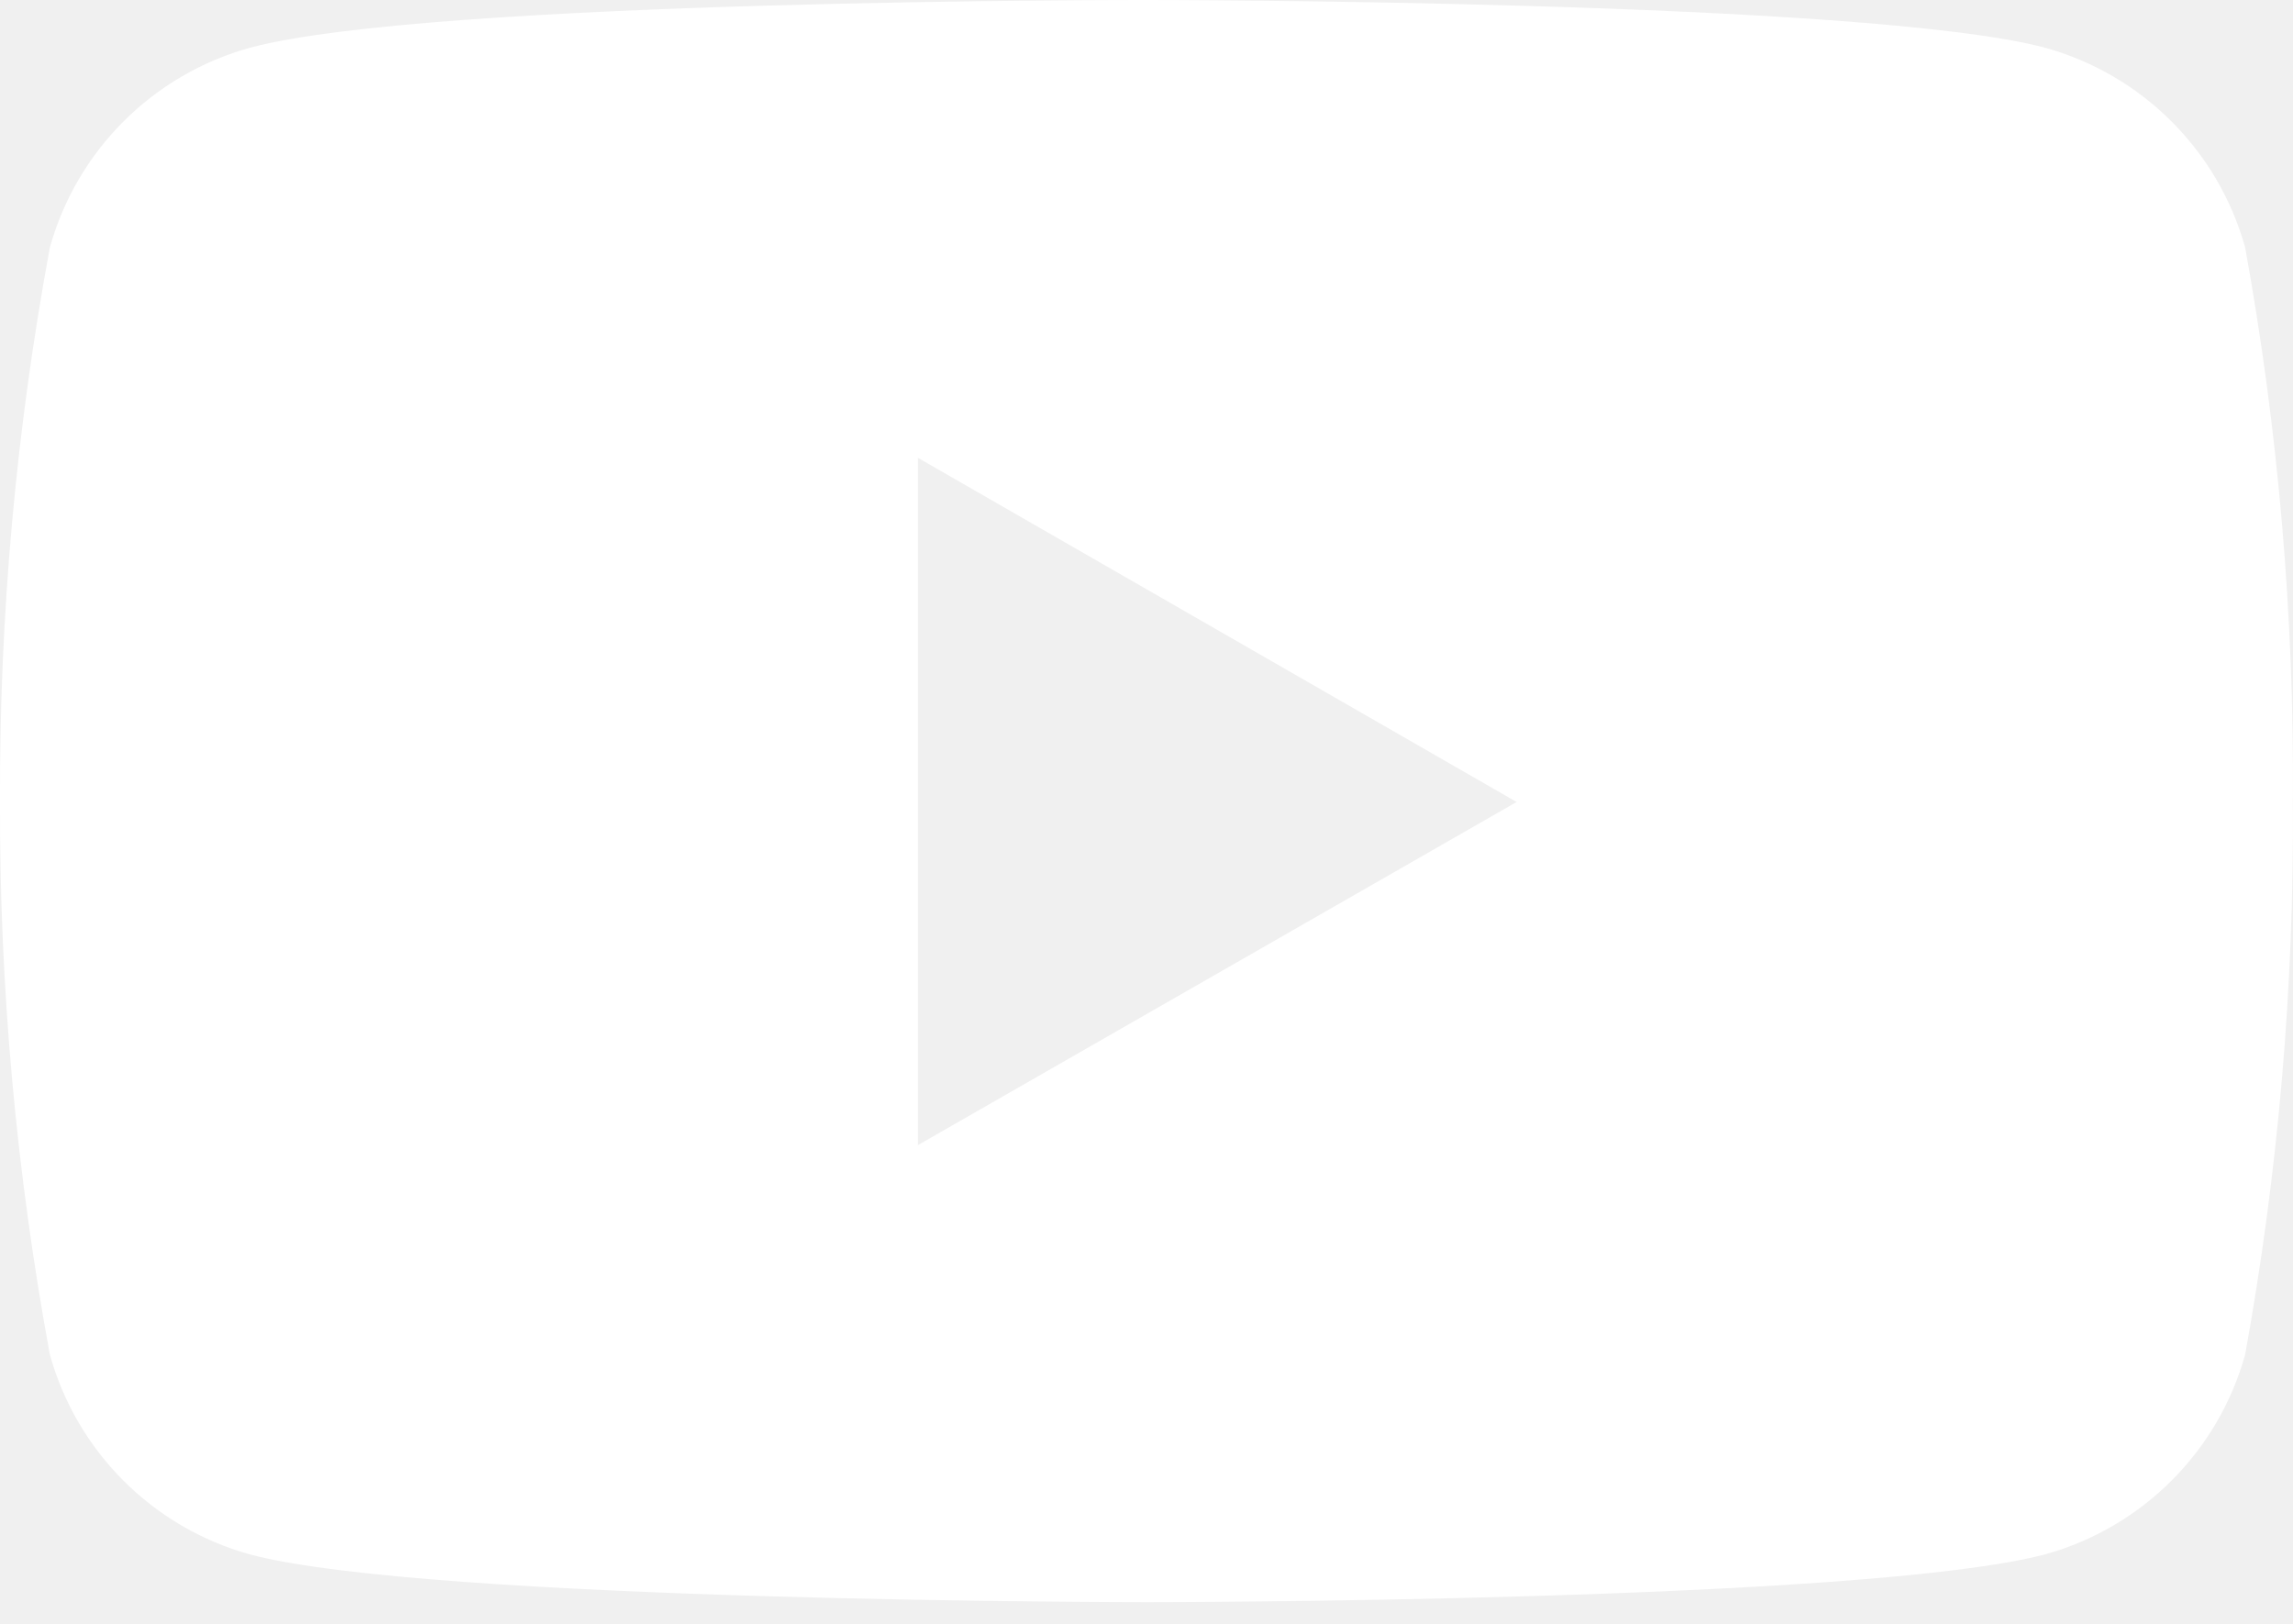
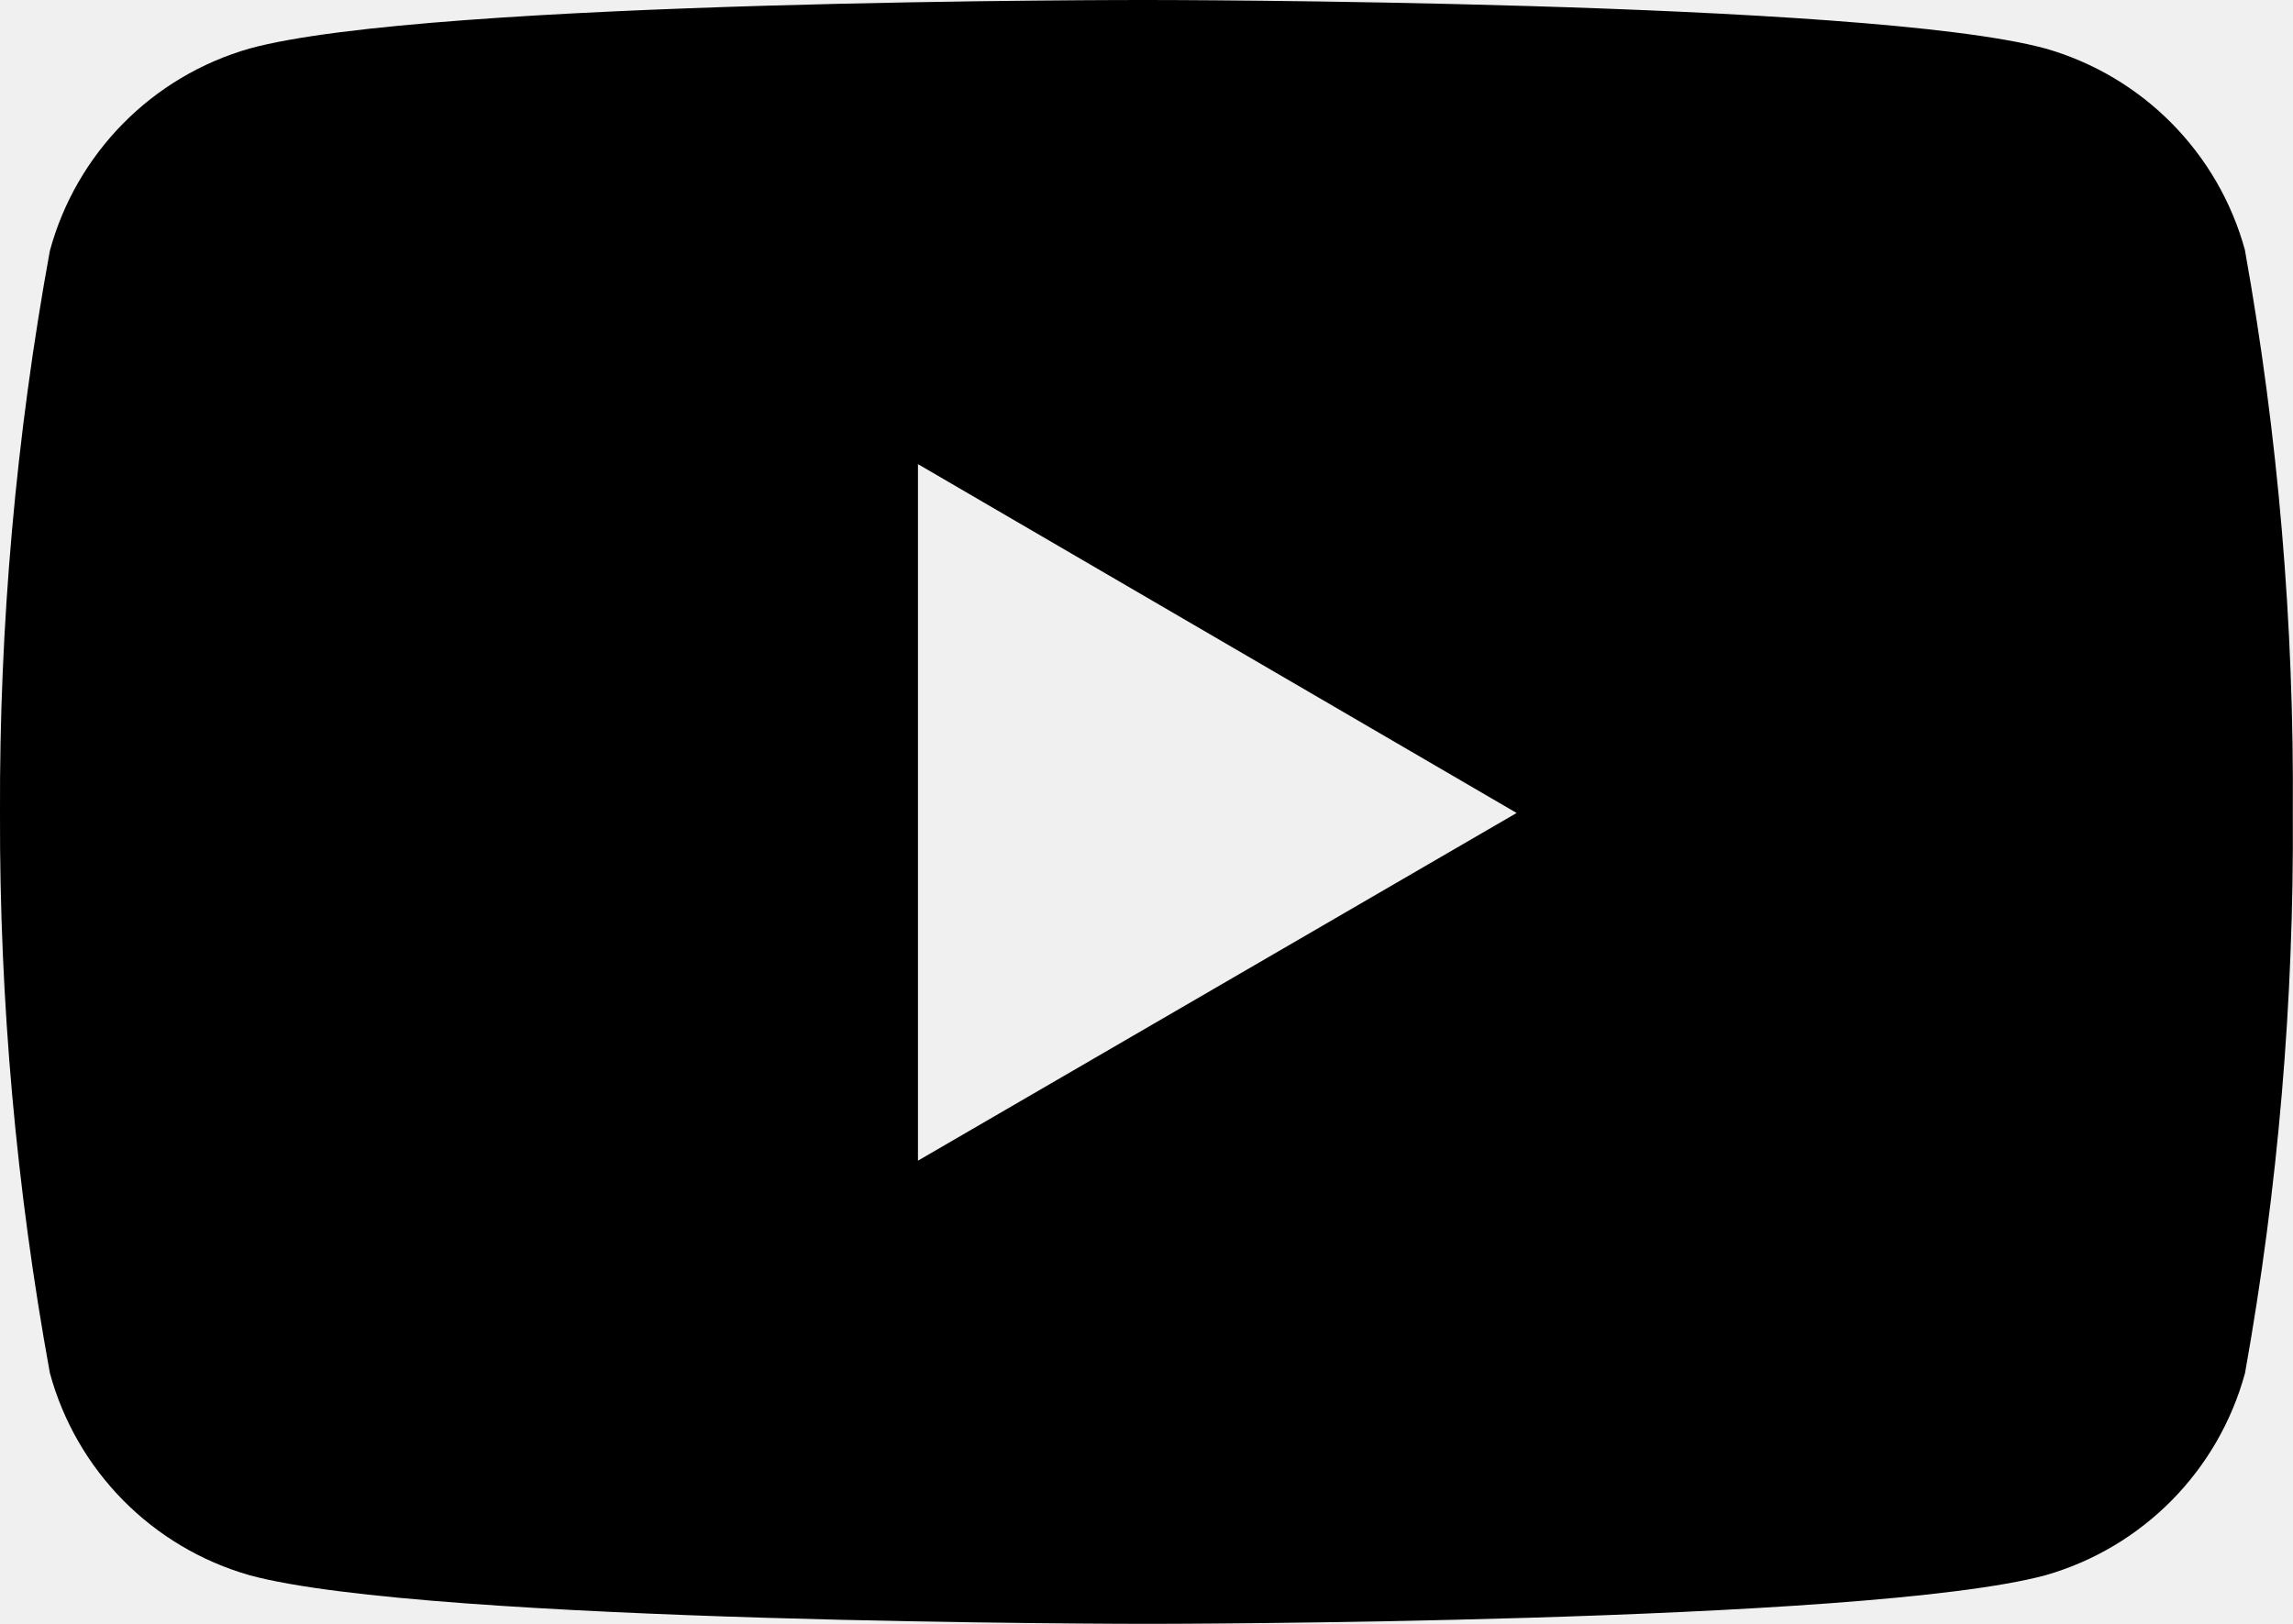
<svg xmlns="http://www.w3.org/2000/svg" width="24" height="17" viewBox="0 0 24 17">
-   <path d="M23.499 2.59A3.008 3.008 0 0 0 21.41.501C19.54 0 12.01 0 12.01 0S4.5-.01 2.612.501A3.008 3.008 0 0 0 .522 2.59 31.259 31.259 0 0 0 0 8.397c-.006 1.94.17 3.877.522 5.785a3.008 3.008 0 0 0 2.09 2.09c1.868.501 9.399.501 9.399.501s7.508 0 9.4-.502a3.008 3.008 0 0 0 2.088-2.089 31.25 31.25 0 0 0 .5-5.785 31.259 31.259 0 0 0-.5-5.807zm-13.891 9.4V4.793l6.266 3.603-6.266 3.592z" fill="#FFF" />
+   <path d="M23.499 2.625A3.029 3.029 0 0 0 21.41.508C19.54 0 12.01 0 12.01 0S4.5-.01 2.612.508a3.029 3.029 0 0 0-2.09 2.117A32.097 32.097 0 0 0 0 8.511c-.006 1.966.17 3.93.522 5.863a3.029 3.029 0 0 0 2.09 2.117C4.48 17 12.01 17 12.01 17s7.508 0 9.4-.509a3.029 3.029 0 0 0 2.088-2.117 32.09 32.09 0 0 0 .5-5.863 32.098 32.098 0 0 0-.5-5.886zM9.608 12.152V4.859l6.266 3.652-6.266 3.64z" />
</svg>
